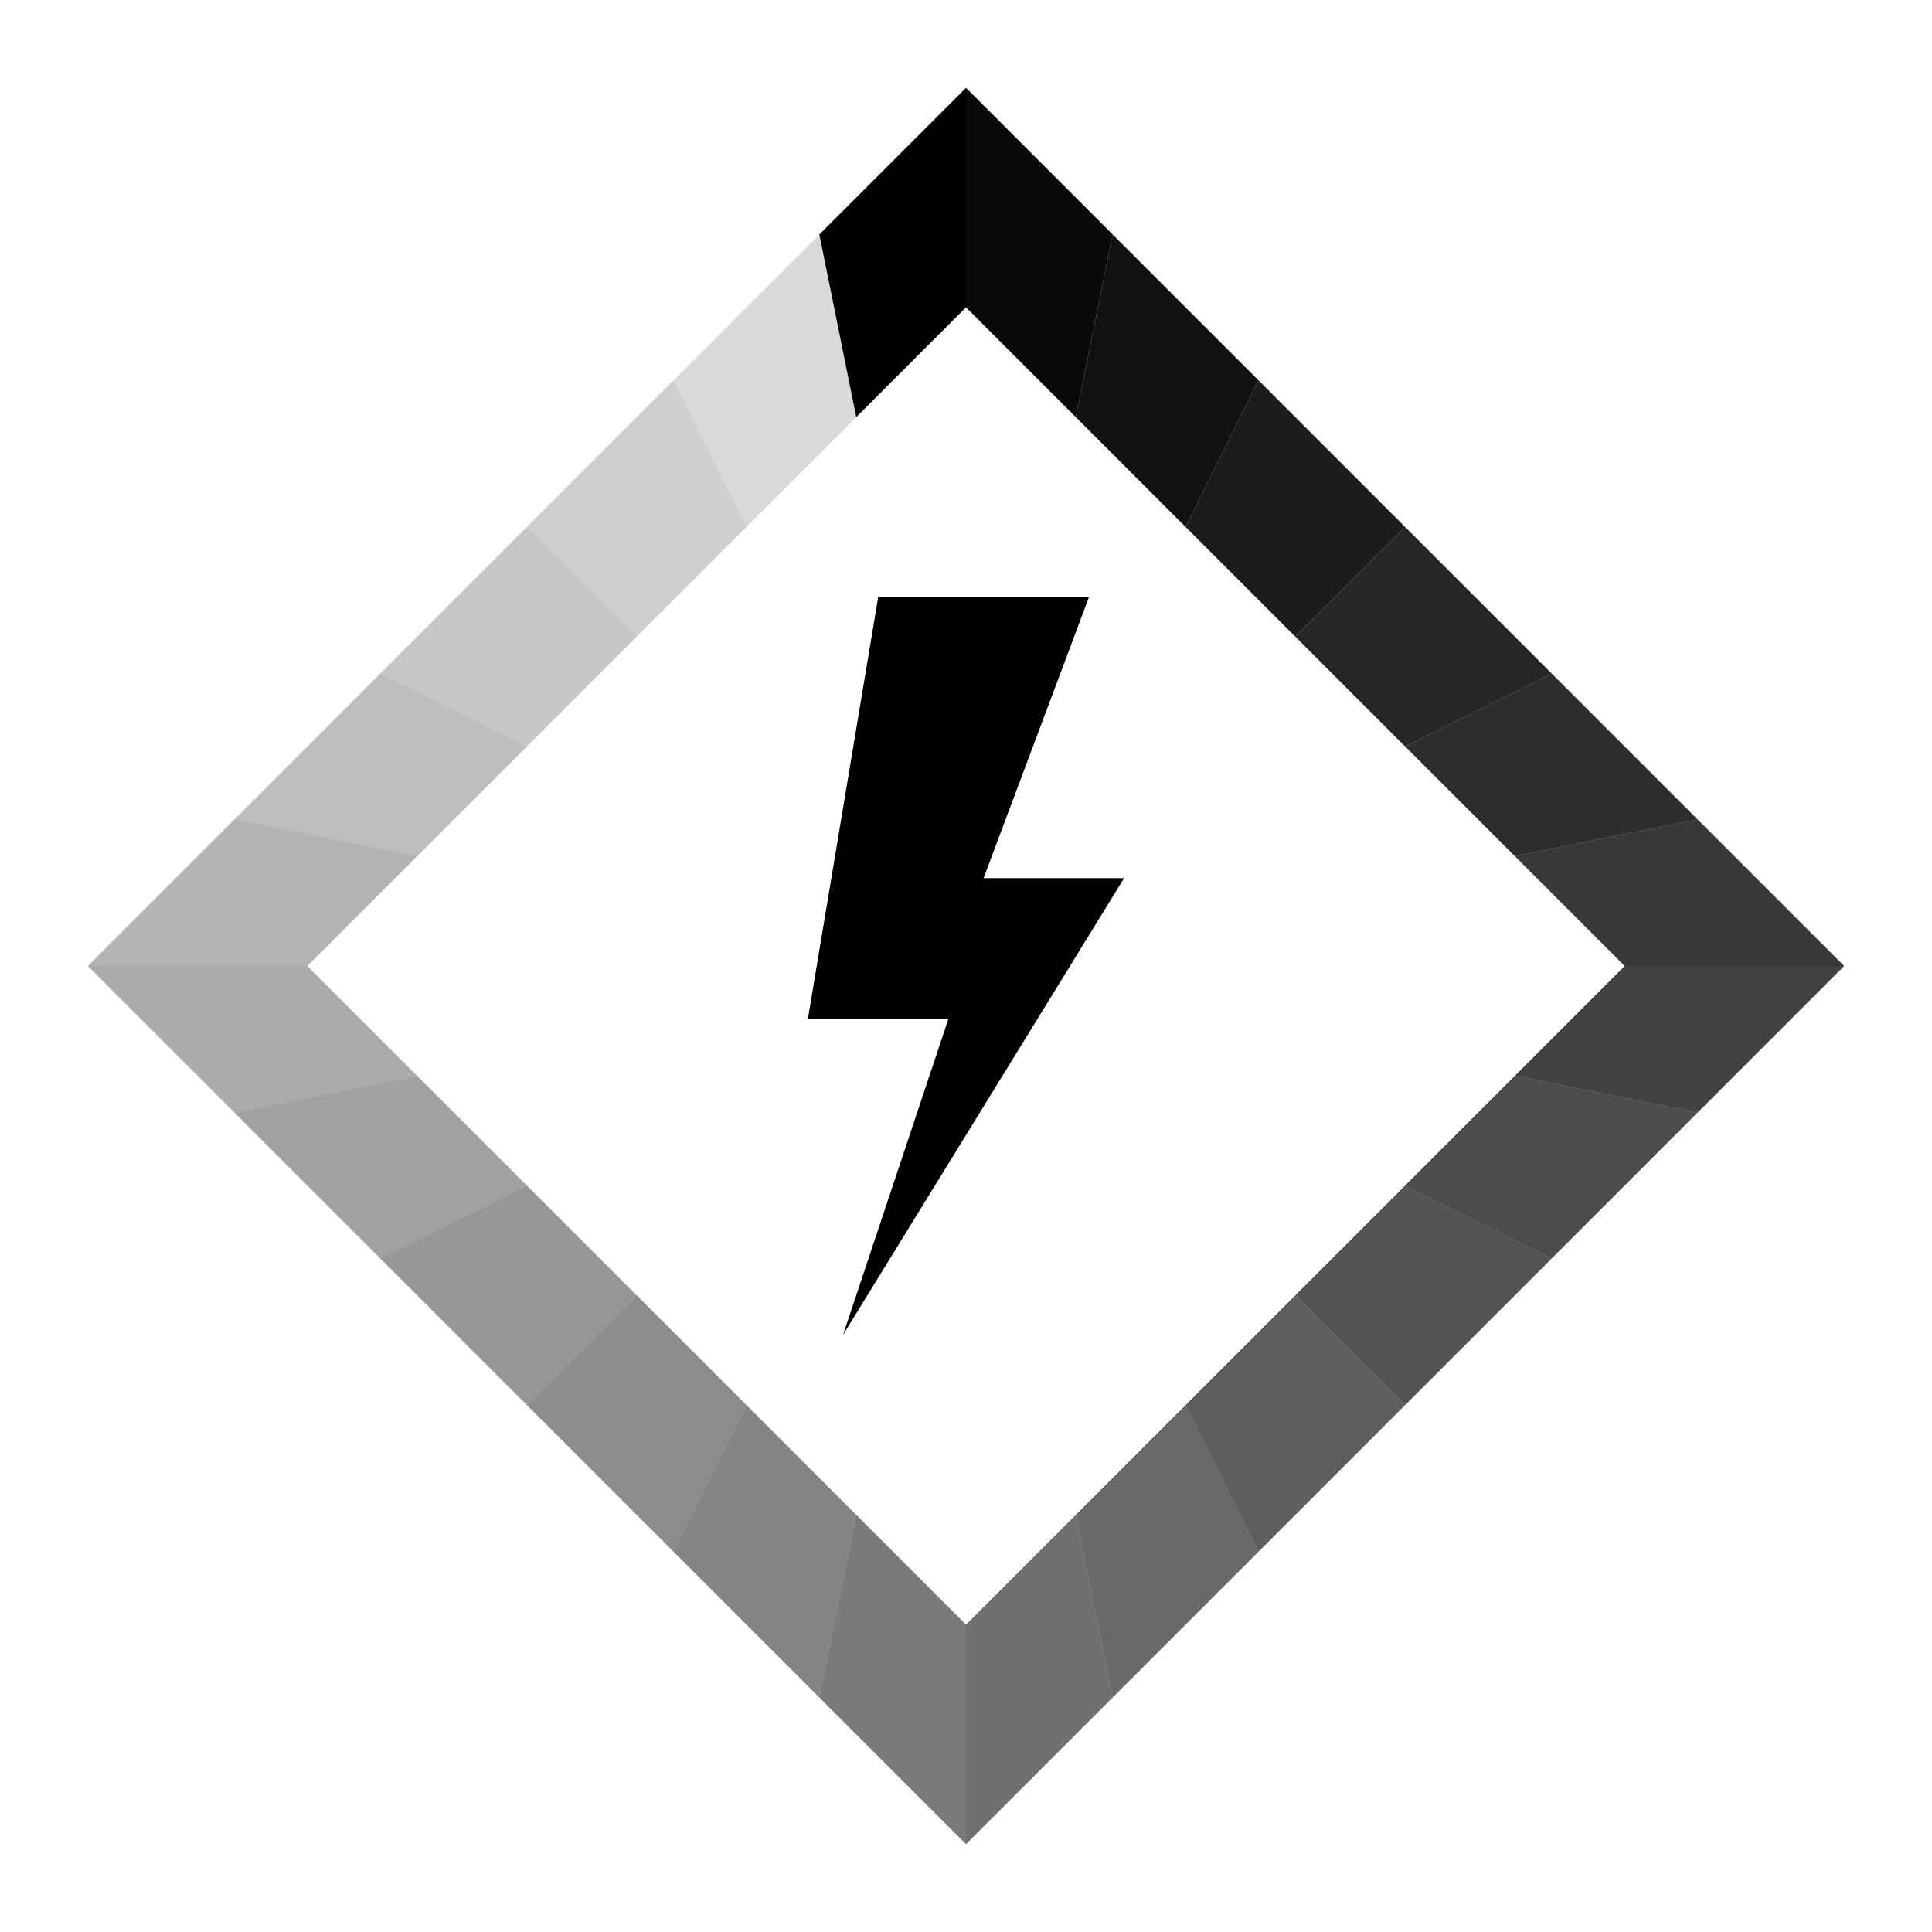
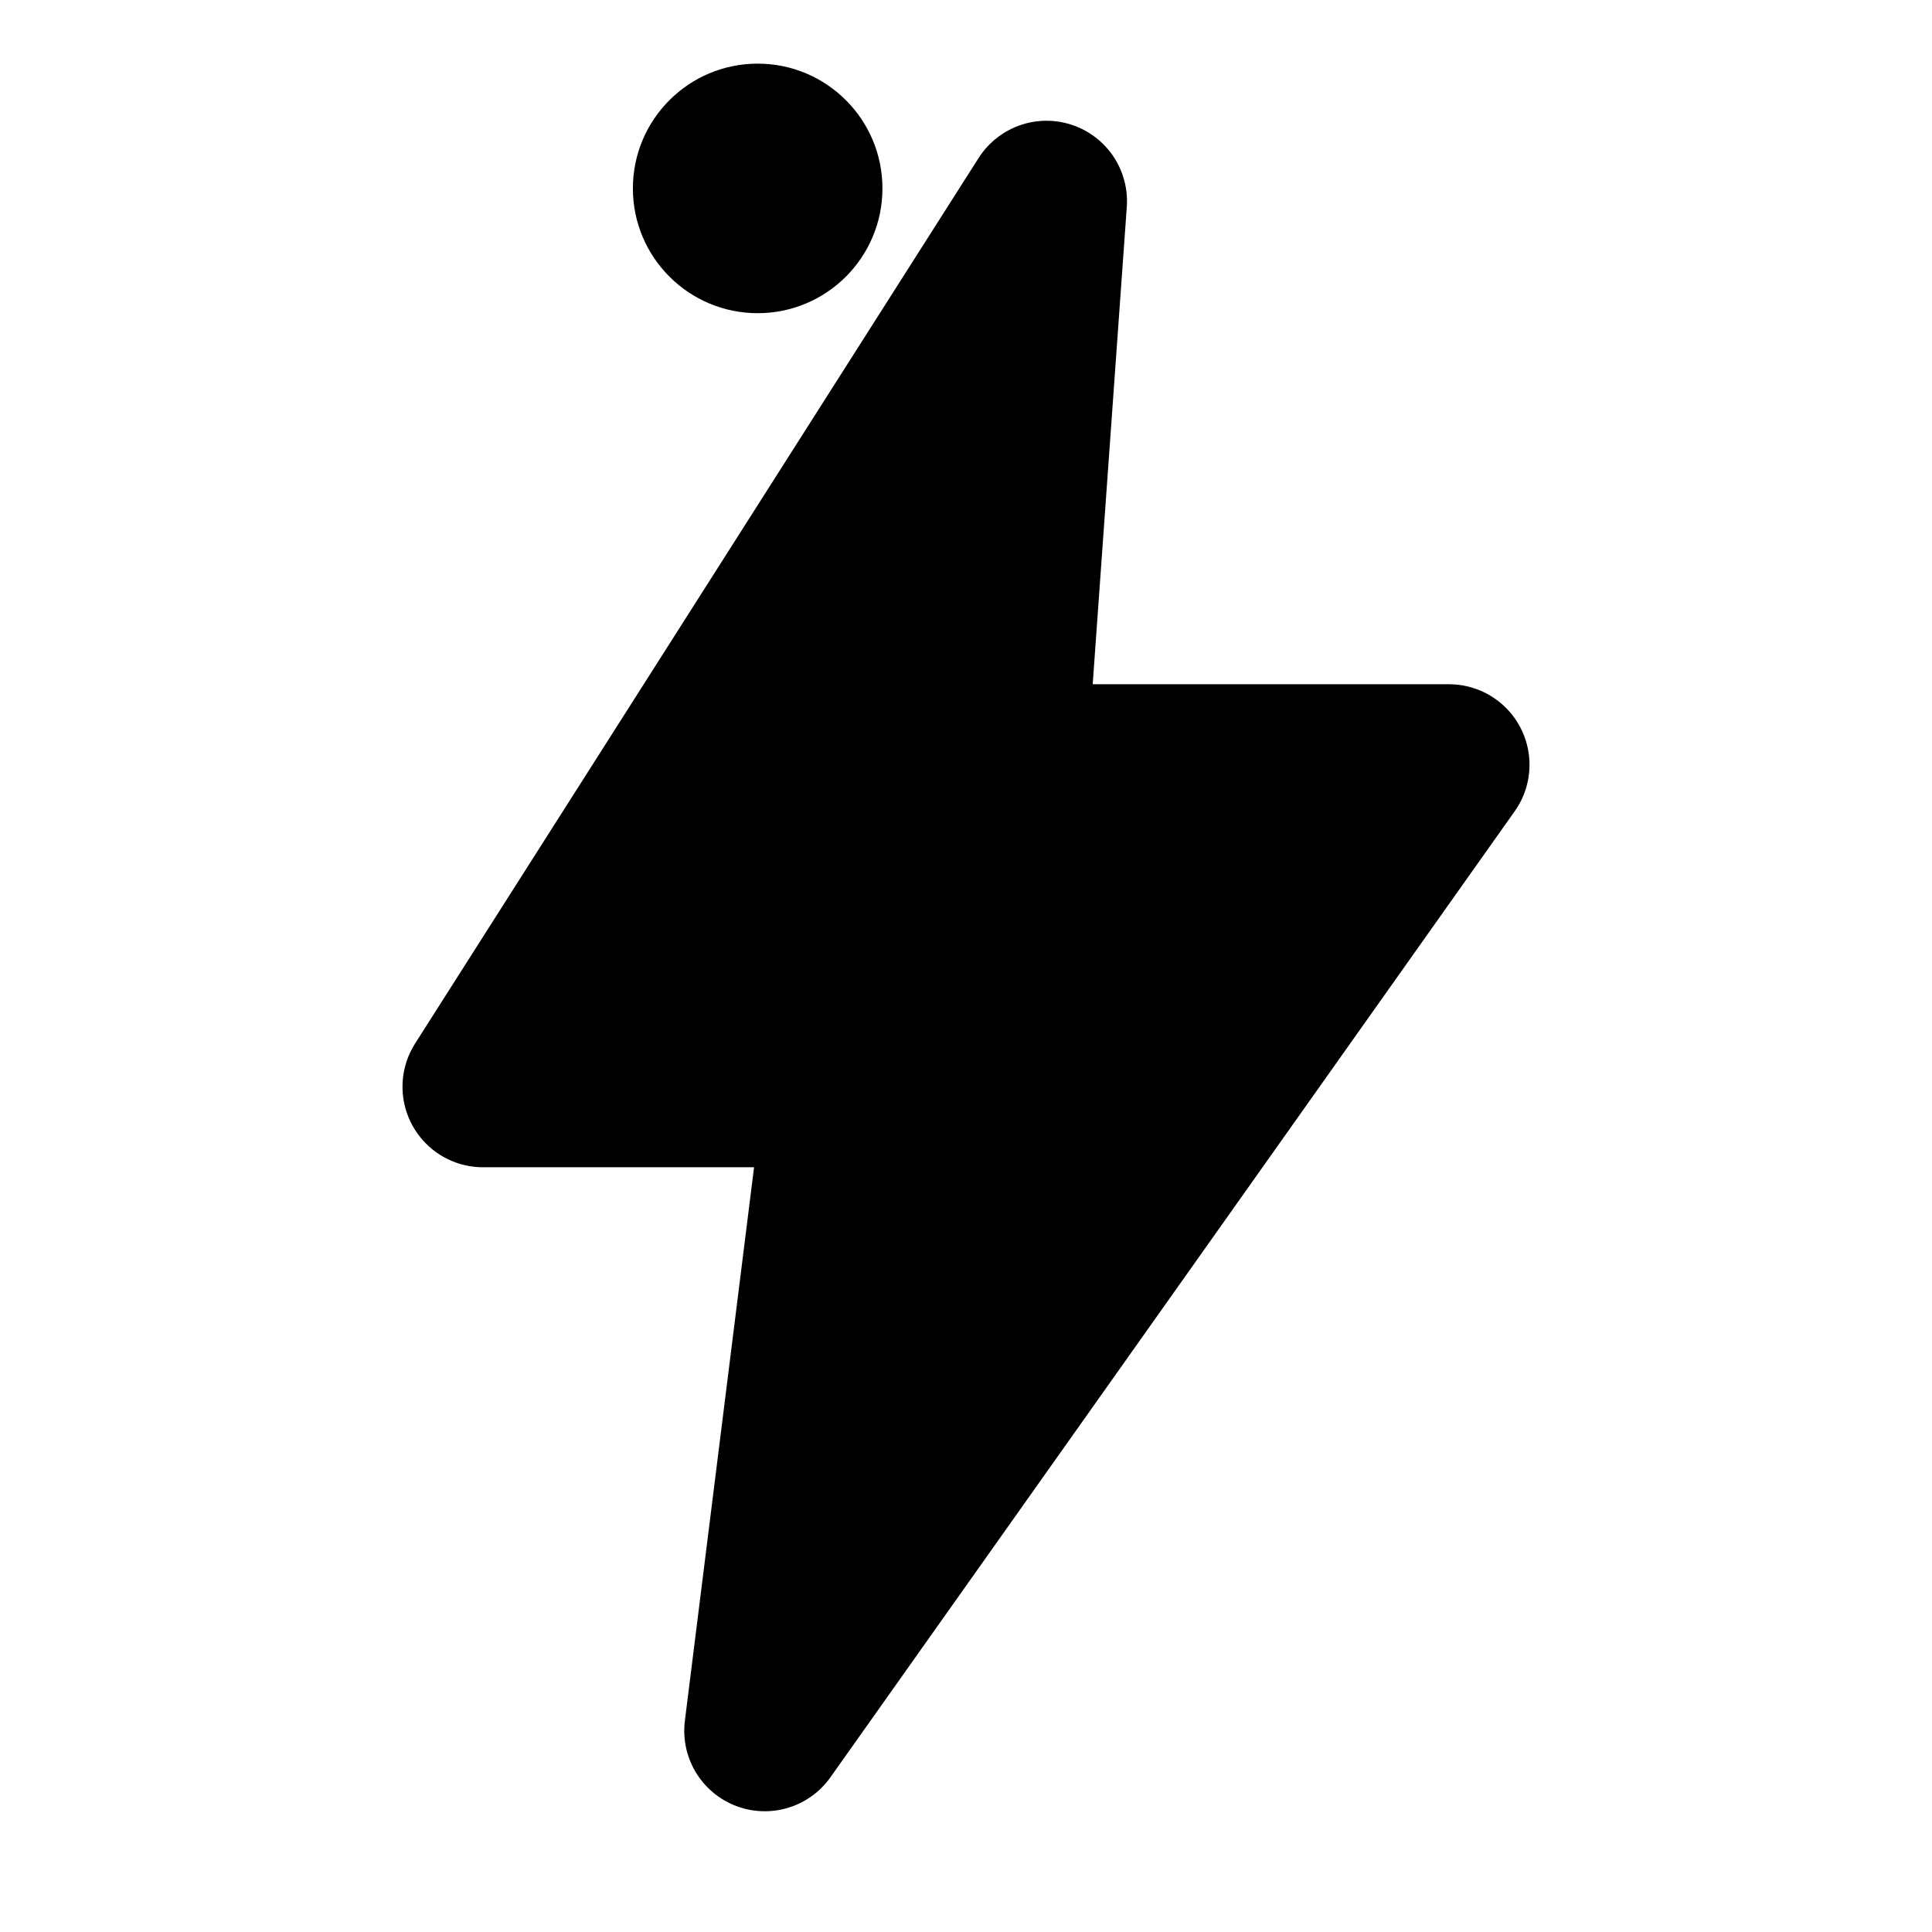
- <svg xmlns="http://www.w3.org/2000/svg" width="300" height="300" viewBox="40 40 220 220" fill="none">
-   <path d="M150,50 L166.7,66.7 L162.5,87.5 L150,75 Z" fill="black" fill-opacity="0.96" />
-   <path d="M166.7,66.7 L183.3,83.3 L175,100 L162.5,87.5 Z" fill="black" fill-opacity="0.93" />
-   <path d="M183.3,83.3 L200,100 L187.5,112.5 L175,100 Z" fill="black" fill-opacity="0.89" />
-   <path d="M200,100 L216.7,116.7 L200,125 L187.5,112.5 Z" fill="black" fill-opacity="0.85" />
-   <path d="M216.7,116.7 L233.3,133.3 L212.5,137.5 L200,125 Z" fill="black" fill-opacity="0.82" />
-   <path d="M233.3,133.3 L250,150 L225,150 L212.5,137.5 Z" fill="black" fill-opacity="0.78" />
-   <path d="M250,150 L233.3,166.7 L212.5,162.5 L225,150 Z" fill="black" fill-opacity="0.74" />
-   <path d="M233.3,166.7 L216.7,183.3 L200,175 L212.5,162.5 Z" fill="black" fill-opacity="0.7" />
-   <path d="M216.7,183.3 L200,200 L187.5,187.5 L200,175 Z" fill="black" fill-opacity="0.67" />
-   <path d="M200,200 L183.3,216.7 L175,200 L187.5,187.5 Z" fill="black" fill-opacity="0.63" />
-   <path d="M183.3,216.7 L166.7,233.3 L162.5,212.5 L175,200 Z" fill="black" fill-opacity="0.59" />
-   <path d="M166.7,233.3 L150,250 L150,225 L162.5,212.5 Z" fill="black" fill-opacity="0.56" />
-   <path d="M150,250 L133.3,233.3 L137.5,212.5 L150,225 Z" fill="black" fill-opacity="0.52" />
-   <path d="M133.3,233.3 L116.7,216.7 L125,200 L137.5,212.5 Z" fill="black" fill-opacity="0.48" />
-   <path d="M116.7,216.7 L100,200 L112.5,187.5 L125,200 Z" fill="black" fill-opacity="0.45" />
-   <path d="M100,200 L83.3,183.3 L100,175 L112.5,187.5 Z" fill="black" fill-opacity="0.41" />
-   <path d="M83.3,183.3 L66.7,166.7 L87.5,162.5 L100,175 Z" fill="black" fill-opacity="0.37" />
-   <path d="M66.7,166.7 L50,150 L75,150 L87.5,162.5 Z" fill="black" fill-opacity="0.33" />
-   <path d="M50,150 L66.7,133.3 L87.5,137.5 L75,150 Z" fill="black" fill-opacity="0.3" />
-   <path d="M66.7,133.3 L83.3,116.7 L100,125 L87.5,137.5 Z" fill="black" fill-opacity="0.26" />
-   <path d="M83.3,116.7 L100,100 L112.5,112.5 L100,125 Z" fill="black" fill-opacity="0.22" />
-   <path d="M100,100 L116.7,83.3 L125,100 L112.5,112.5 Z" fill="black" fill-opacity="0.19" />
-   <path d="M116.7,83.3 L133.3,66.7 L137.5,87.5 L125,100 Z" fill="black" fill-opacity="0.15" />
-   <path d="M133.3,66.7 L150,50 L150,75 L137.5,87.5 Z" fill="black" />
-   <path d="M140,108 L164,108 L152,140 L168,140 L136,192 L148,156 L132,156 Z" fill="black" />
+ <svg xmlns="http://www.w3.org/2000/svg" viewBox="0 0 48 48" fill="none">
+   <path d="M26 5 L12 27 H21 L19 43 L36 19 H25 Z" fill="black" stroke="black" stroke-width="4" stroke-linejoin="round" />
+   <circle cx="18.824" cy="4.681" r="3.1" fill="black" />
</svg>
